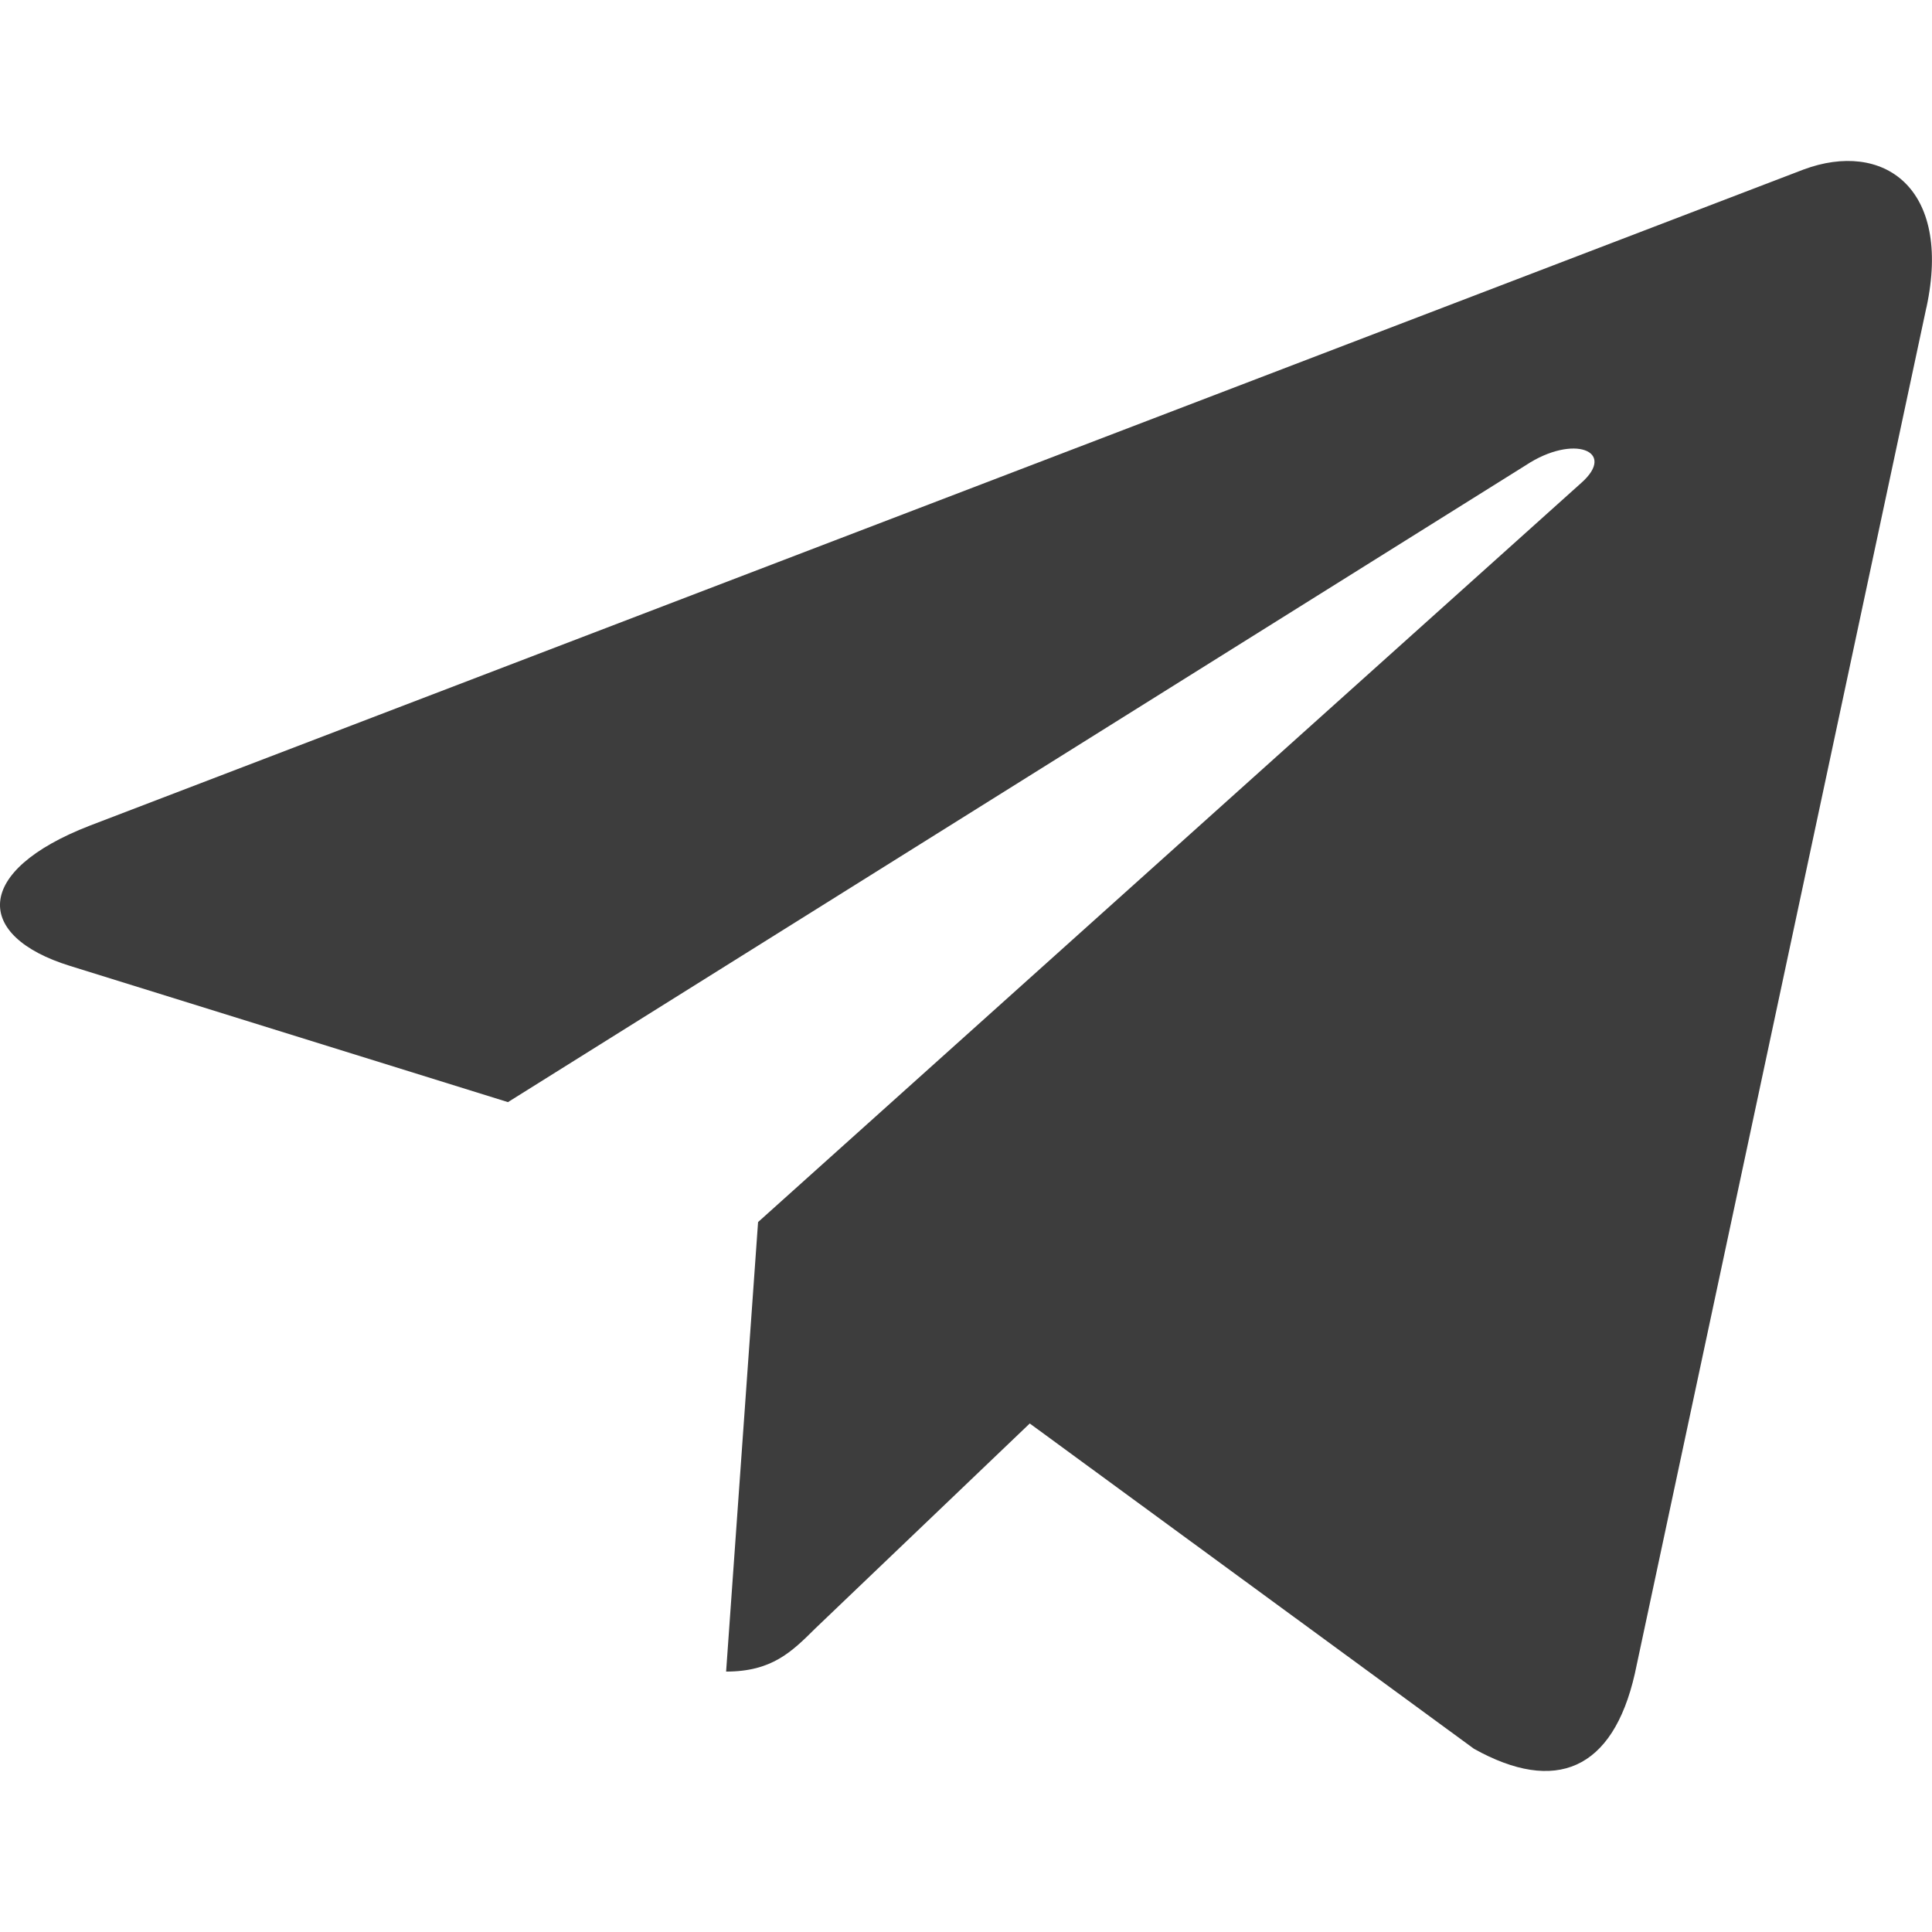
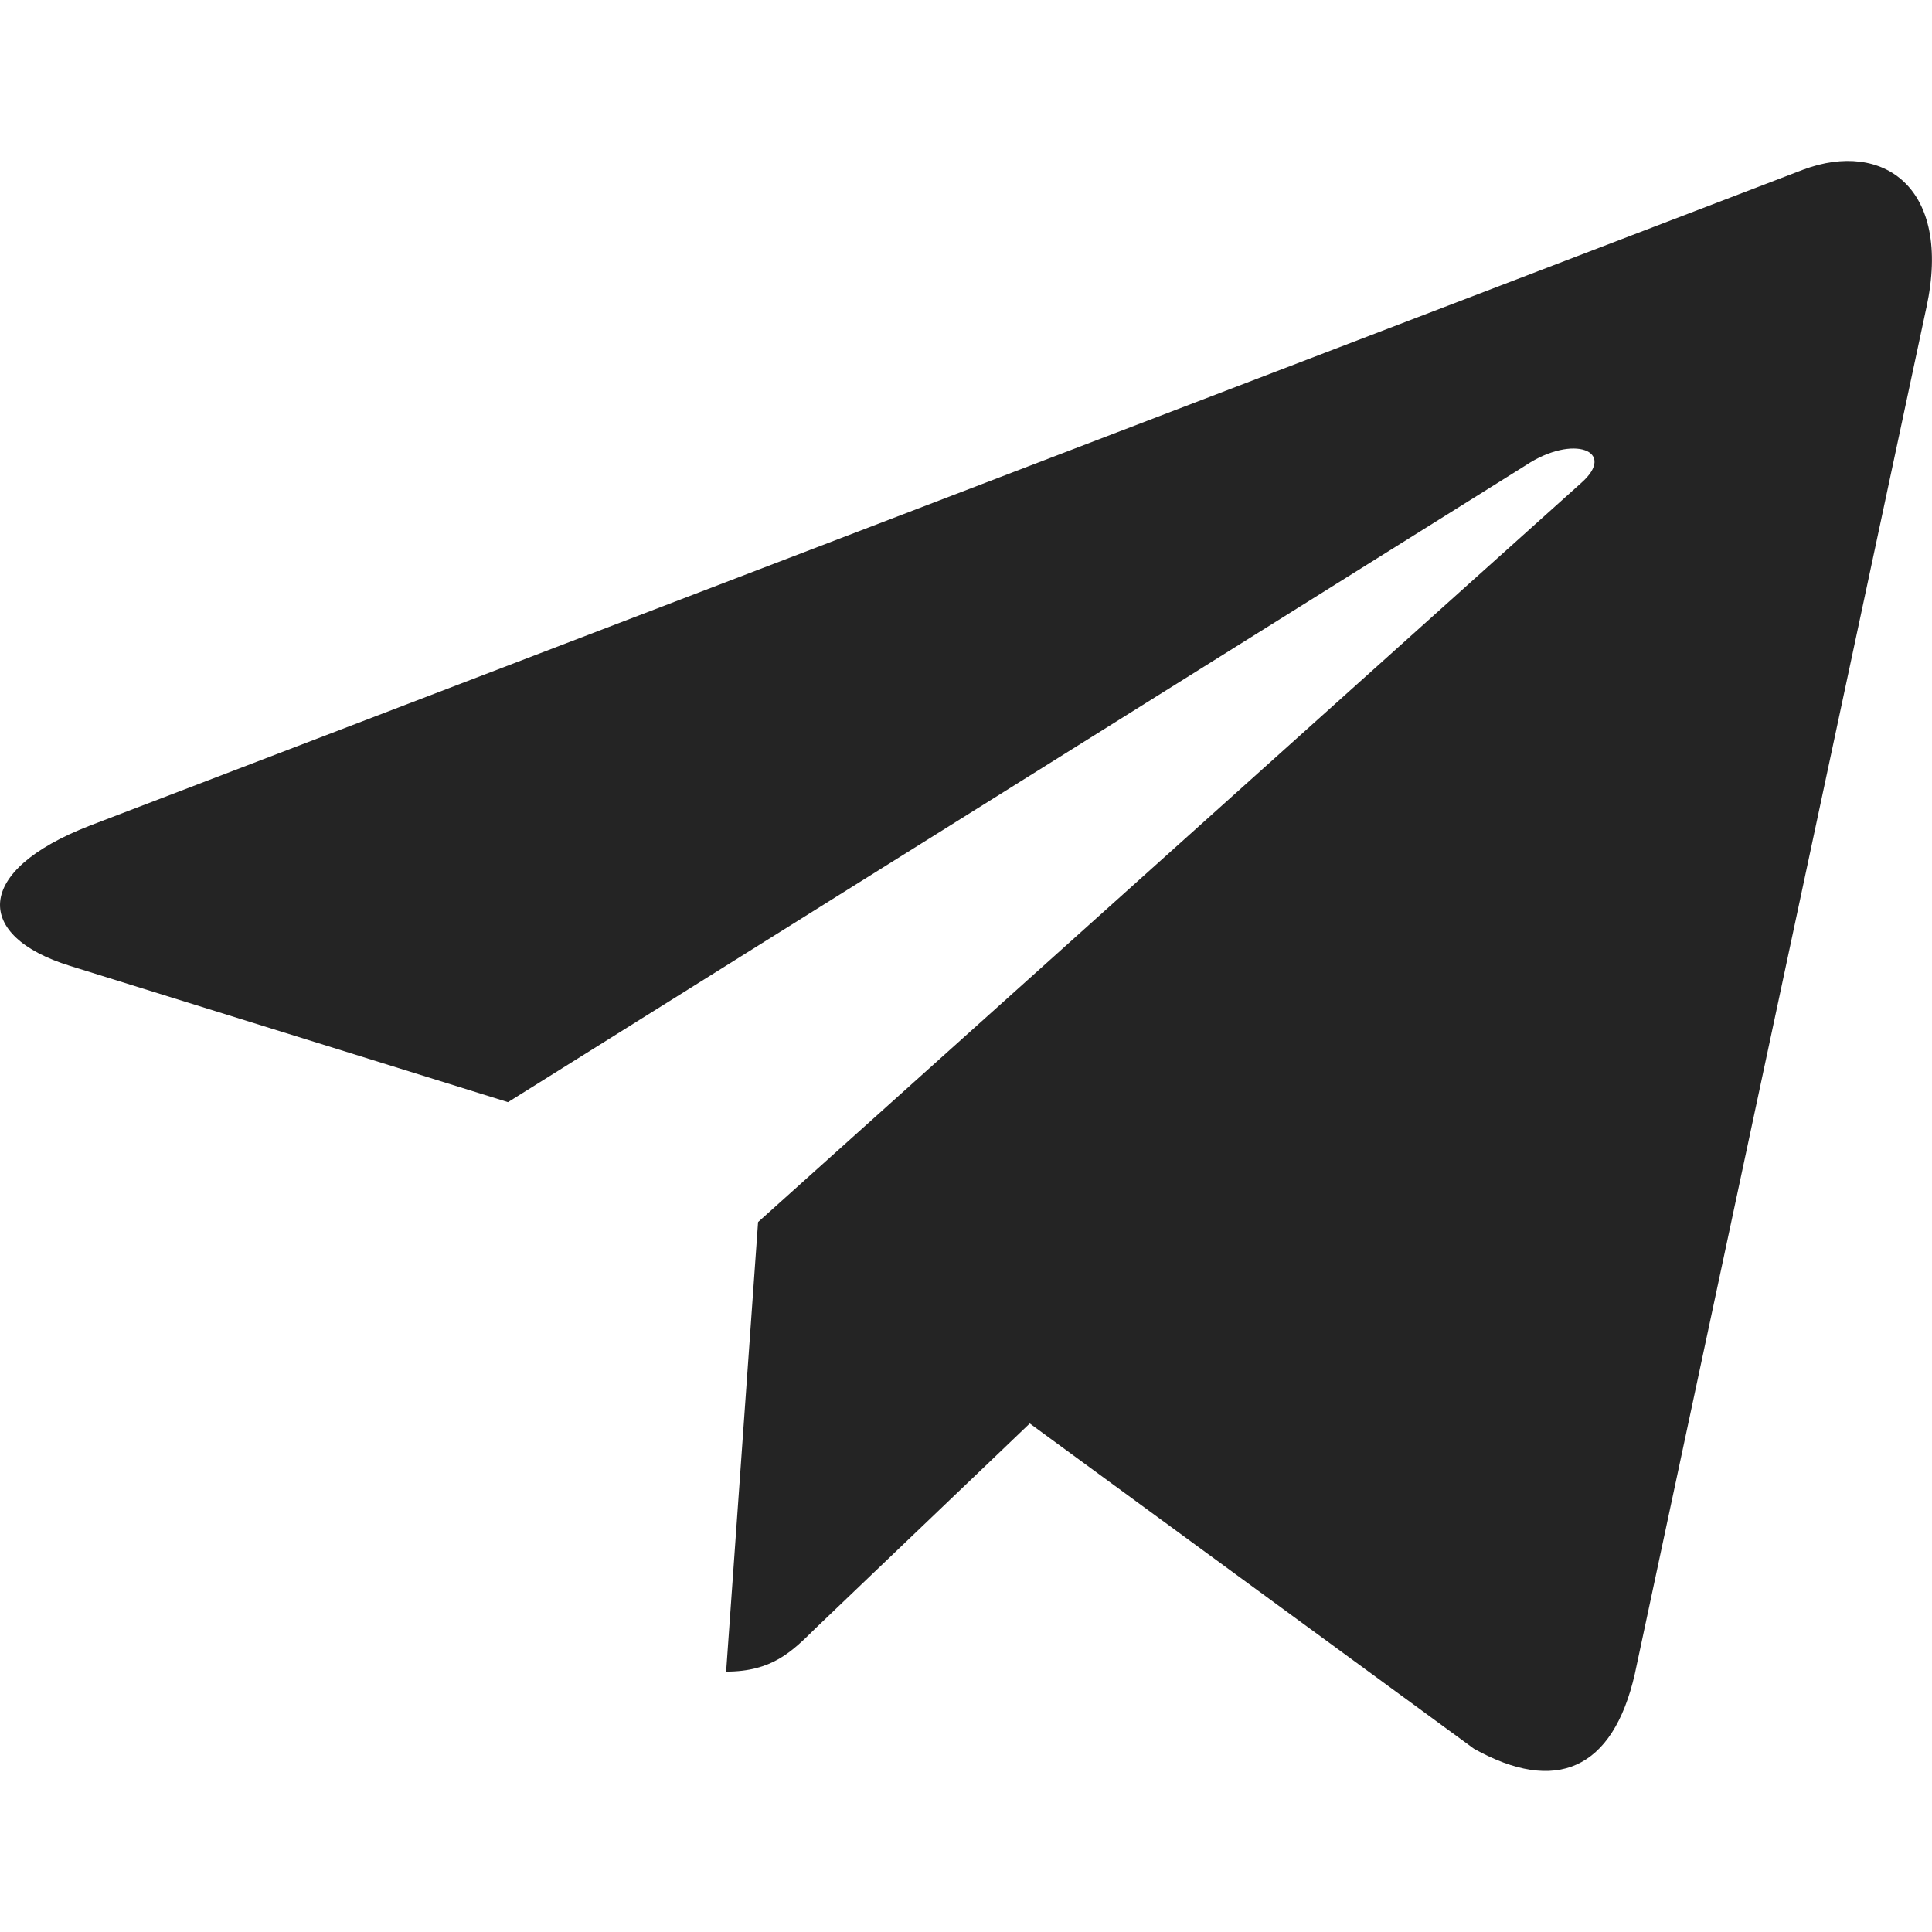
- <svg xmlns="http://www.w3.org/2000/svg" width="24" height="24" viewBox="0 0 24 24" fill="none">
-   <path d="M9.417 15.181L9.02 20.765C9.588 20.765 9.834 20.521 10.129 20.228L12.792 17.683L18.31 21.724C19.322 22.288 20.035 21.991 20.308 20.793L23.93 3.821L23.931 3.82C24.252 2.324 23.39 1.739 22.404 2.106L1.114 10.257C-0.339 10.821 -0.317 11.631 0.867 11.998L6.31 13.691L18.953 5.78C19.548 5.386 20.089 5.604 19.644 5.998L9.417 15.181Z" fill="#3D3D3D" />
+ <svg xmlns="http://www.w3.org/2000/svg" width="32" height="32" viewBox="0 0 32 32" fill="currentColor">
+   <path d="M12.556 20.241L12.027 27.687C12.784 27.687 13.112 27.361 13.506 26.971L17.056 23.577L24.414 28.965C25.763 29.717 26.714 29.321 27.078 27.724L31.907 5.095L31.908 5.093C32.336 3.099 31.187 2.319 29.872 2.808L1.486 13.676C-0.452 14.428 -0.422 15.508 1.156 15.997L8.414 18.255L25.271 7.707C26.064 7.181 26.786 7.472 26.192 7.997L12.556 20.241Z" fill="#242424" />
</svg>
